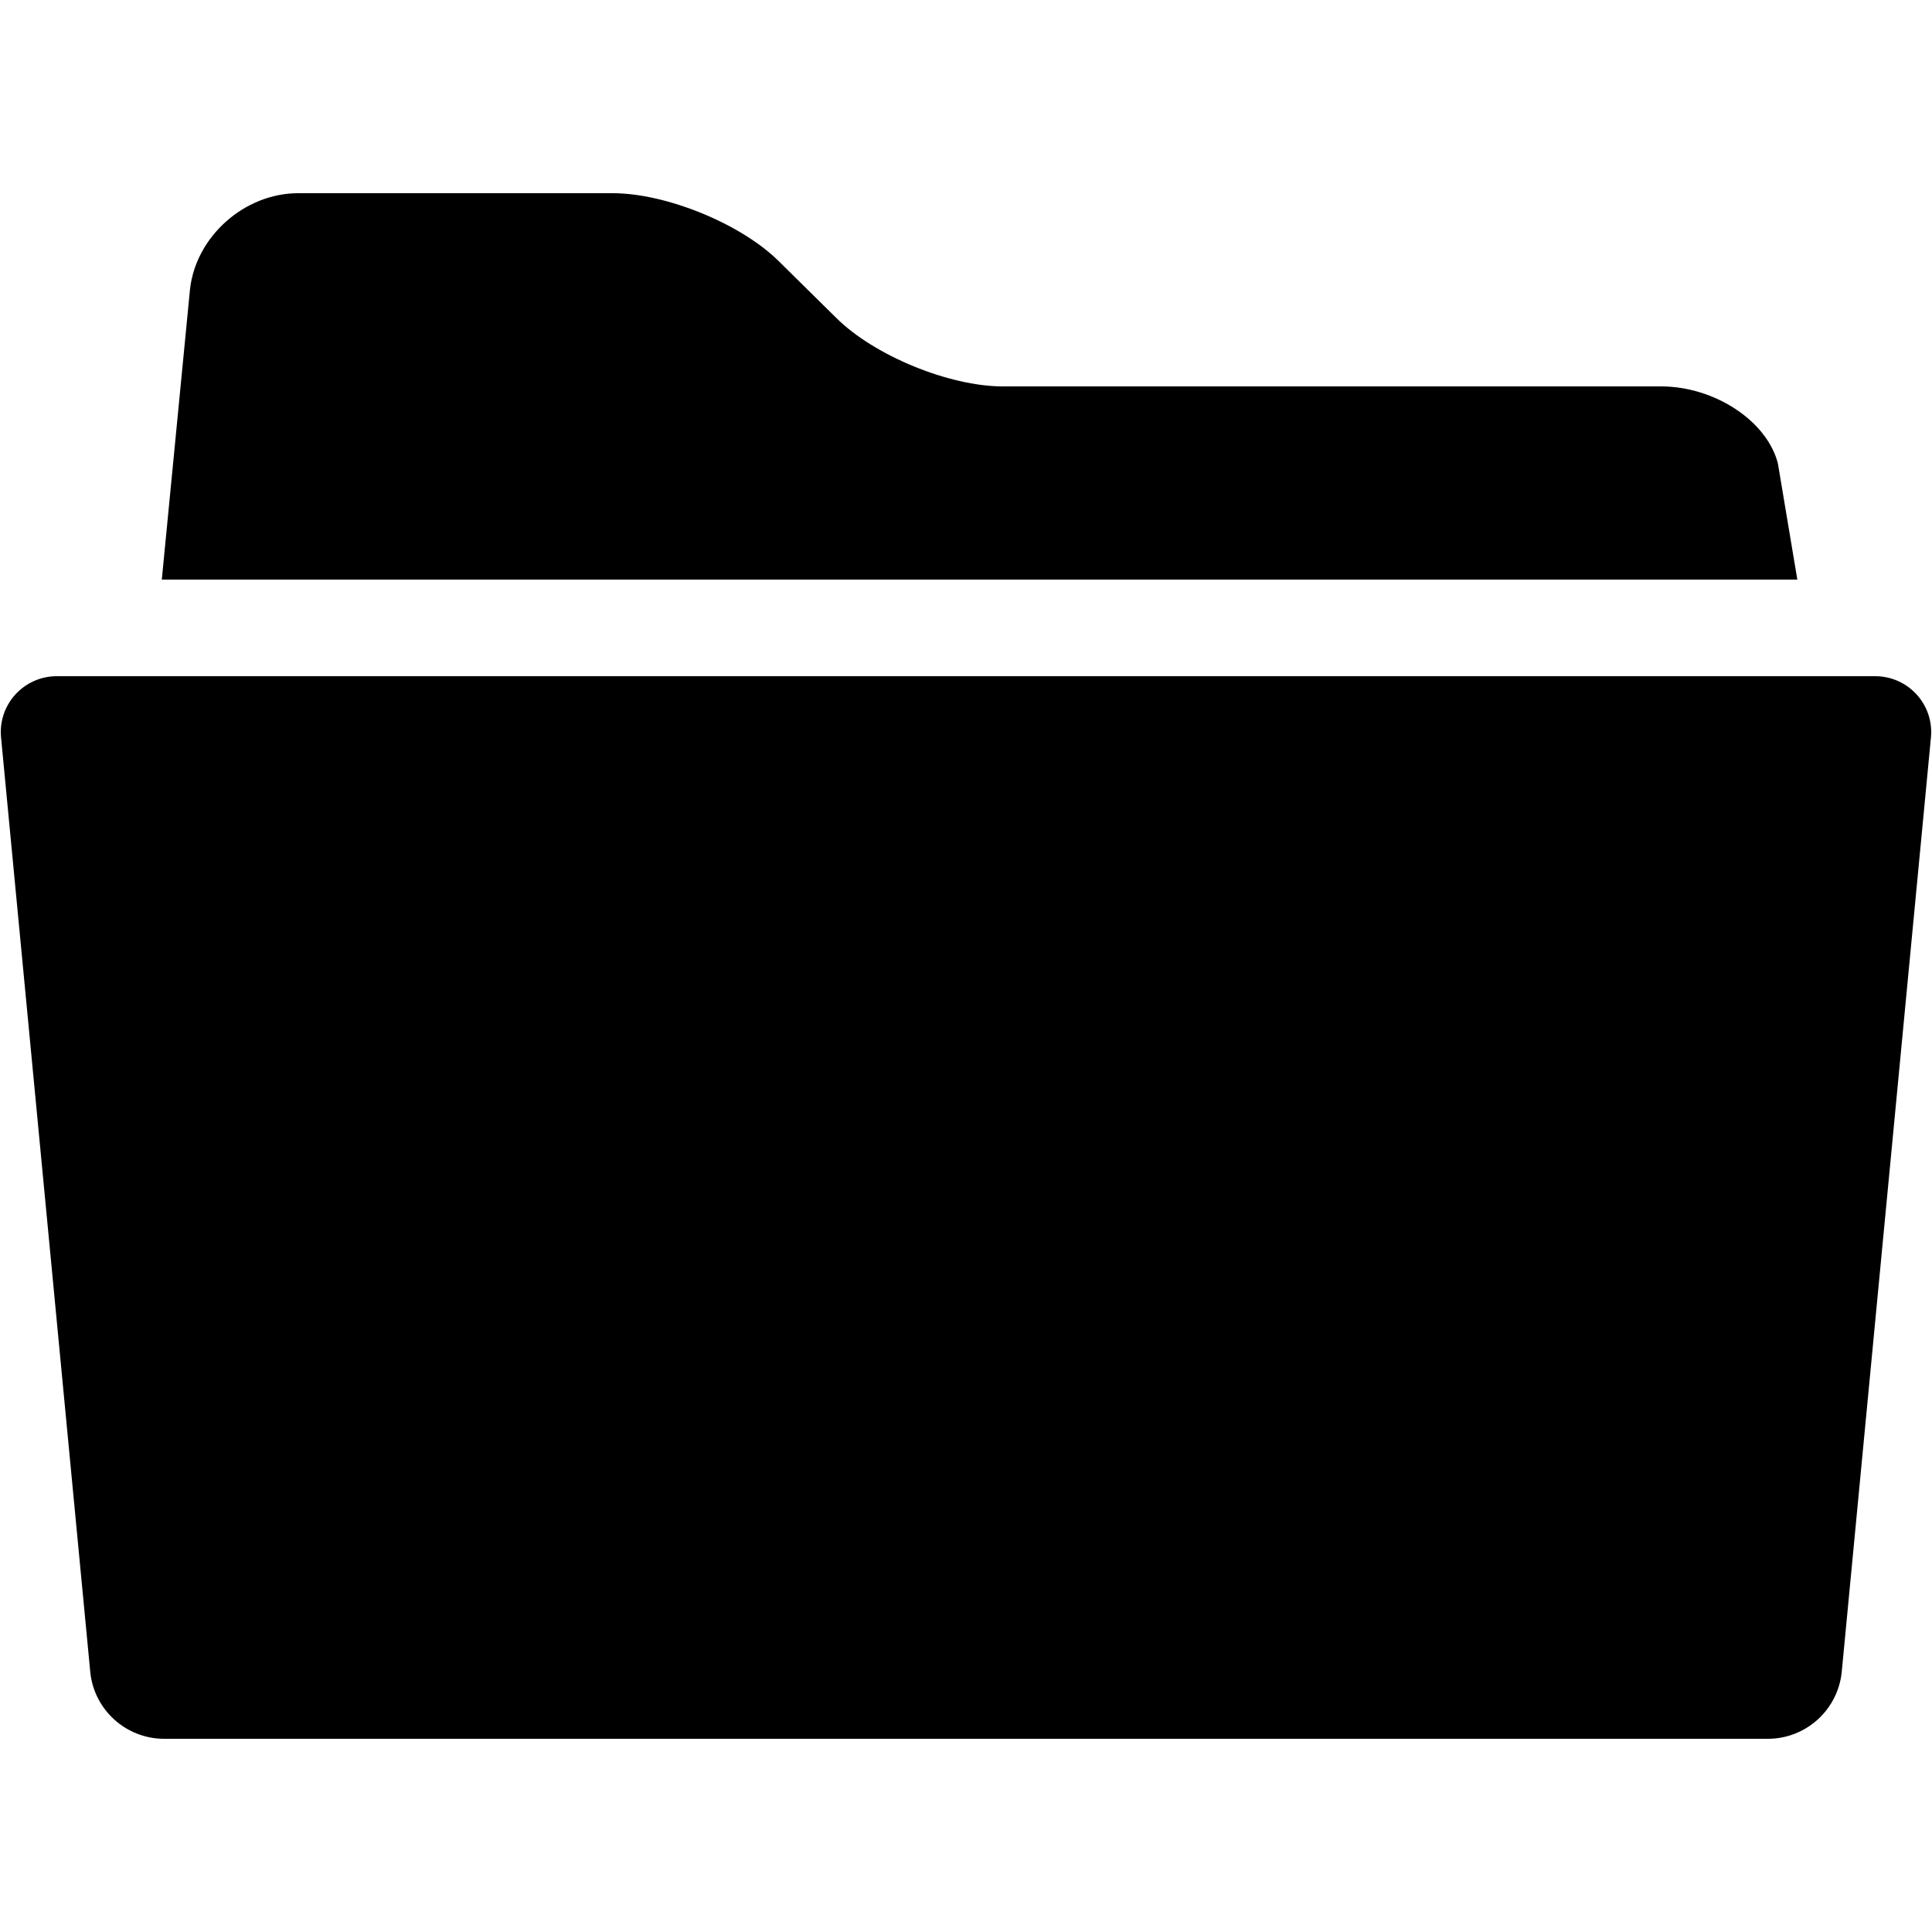
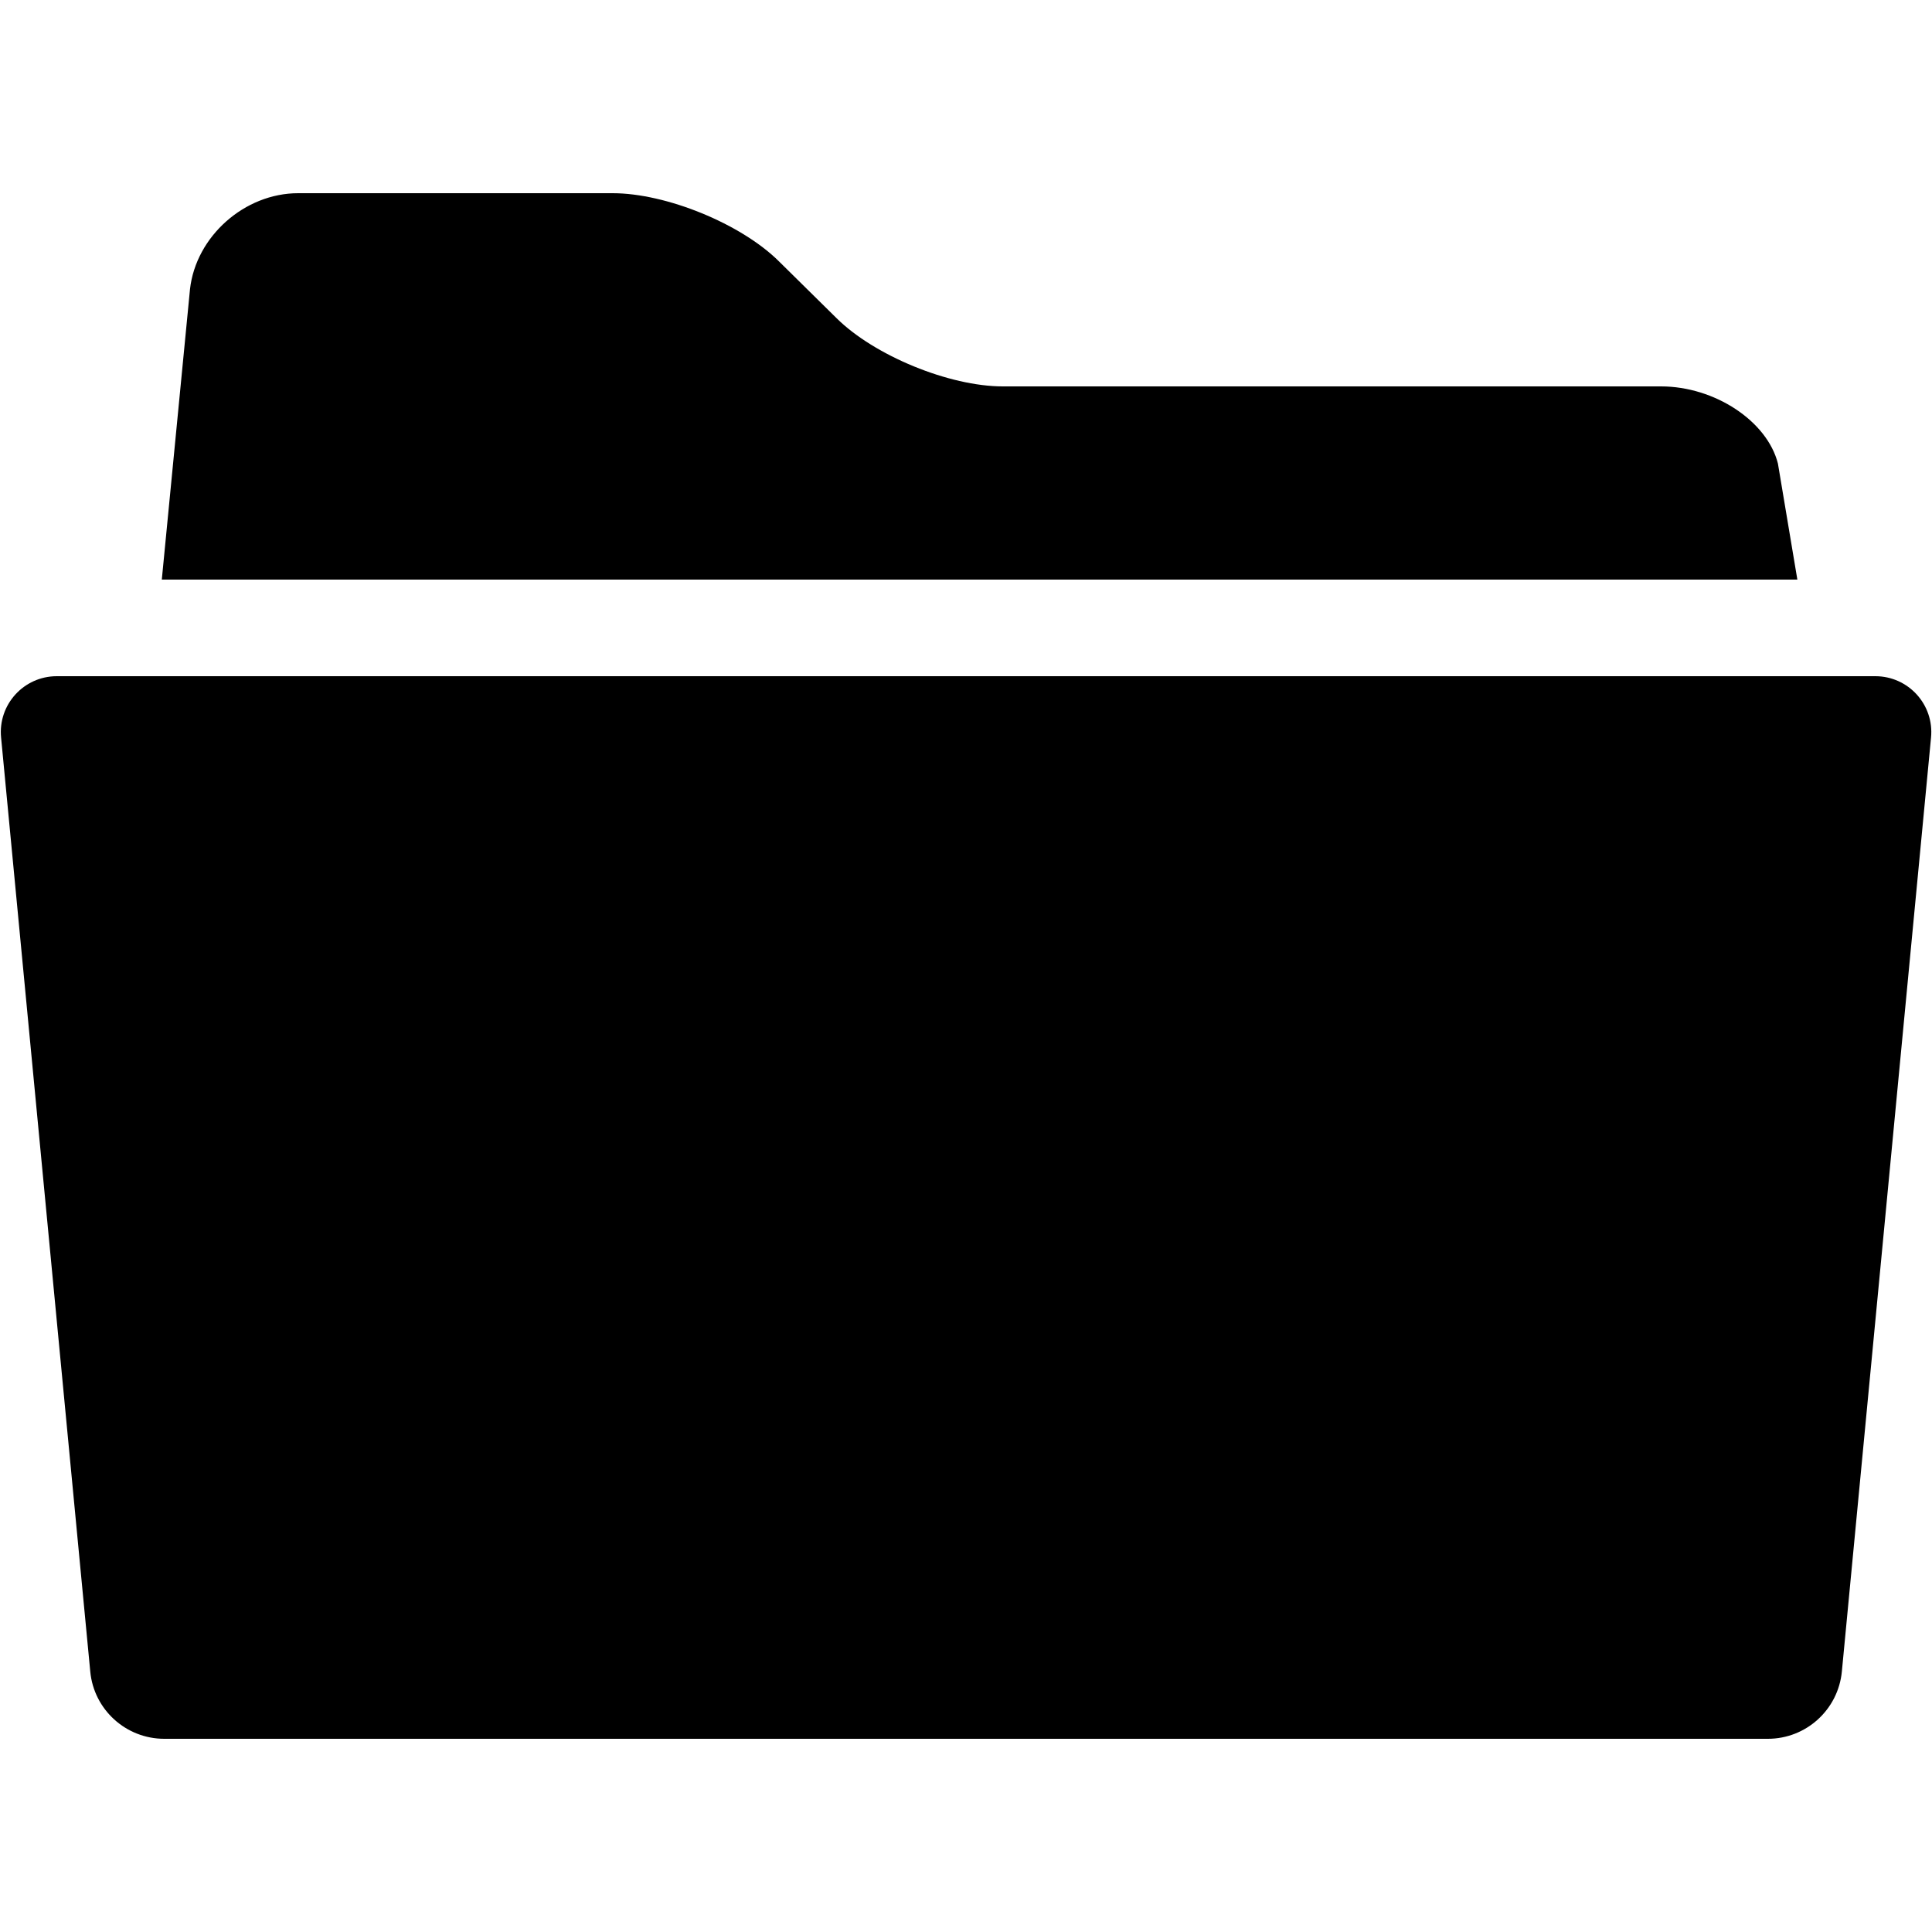
- <svg xmlns="http://www.w3.org/2000/svg" version="1.1" width="20" height="20" viewBox="0 0 20 20">
-   <path d="M18.405 4.799c-0.111-0.44-0.655-0.799-1.21-0.799h-6.814c-0.554 0-1.33-0.318-1.722-0.707l-0.596-0.588c-0.392-0.389-1.167-0.705-1.721-0.705h-3.255c-0.555 0-1.059 0.447-1.12 0.994l-0.292 3.006h16.931l-0.201-1.201zM19.412 7h-18.824c-0.342 0-0.61 0.294-0.577 0.635l0.923 9.669c0.037 0.394 0.369 0.696 0.766 0.696h16.6c0.397 0 0.728-0.302 0.766-0.696l0.923-9.669c0.033-0.341-0.235-0.635-0.577-0.635z" />
+ <svg xmlns="http://www.w3.org/2000/svg" version="1.1" width="32" height="32" viewBox="0 0 32 32">
+   <path d="M29.448 7.678c-0.178-0.704-1.048-1.278-1.936-1.278h-10.902c-0.886 0-2.128-0.509-2.755-1.131l-0.954-0.941c-0.627-0.622-1.867-1.128-2.754-1.128h-5.208c-0.888 0-1.694 0.715-1.792 1.59l-0.467 4.81h27.090l-0.322-1.922zM31.059 11.2h-30.118c-0.547 0-0.976 0.47-0.923 1.016l1.477 15.47c0.059 0.63 0.59 1.114 1.226 1.114h26.56c0.635 0 1.165-0.483 1.226-1.114l1.477-15.47c0.053-0.546-0.376-1.016-0.923-1.016z" />
</svg>
